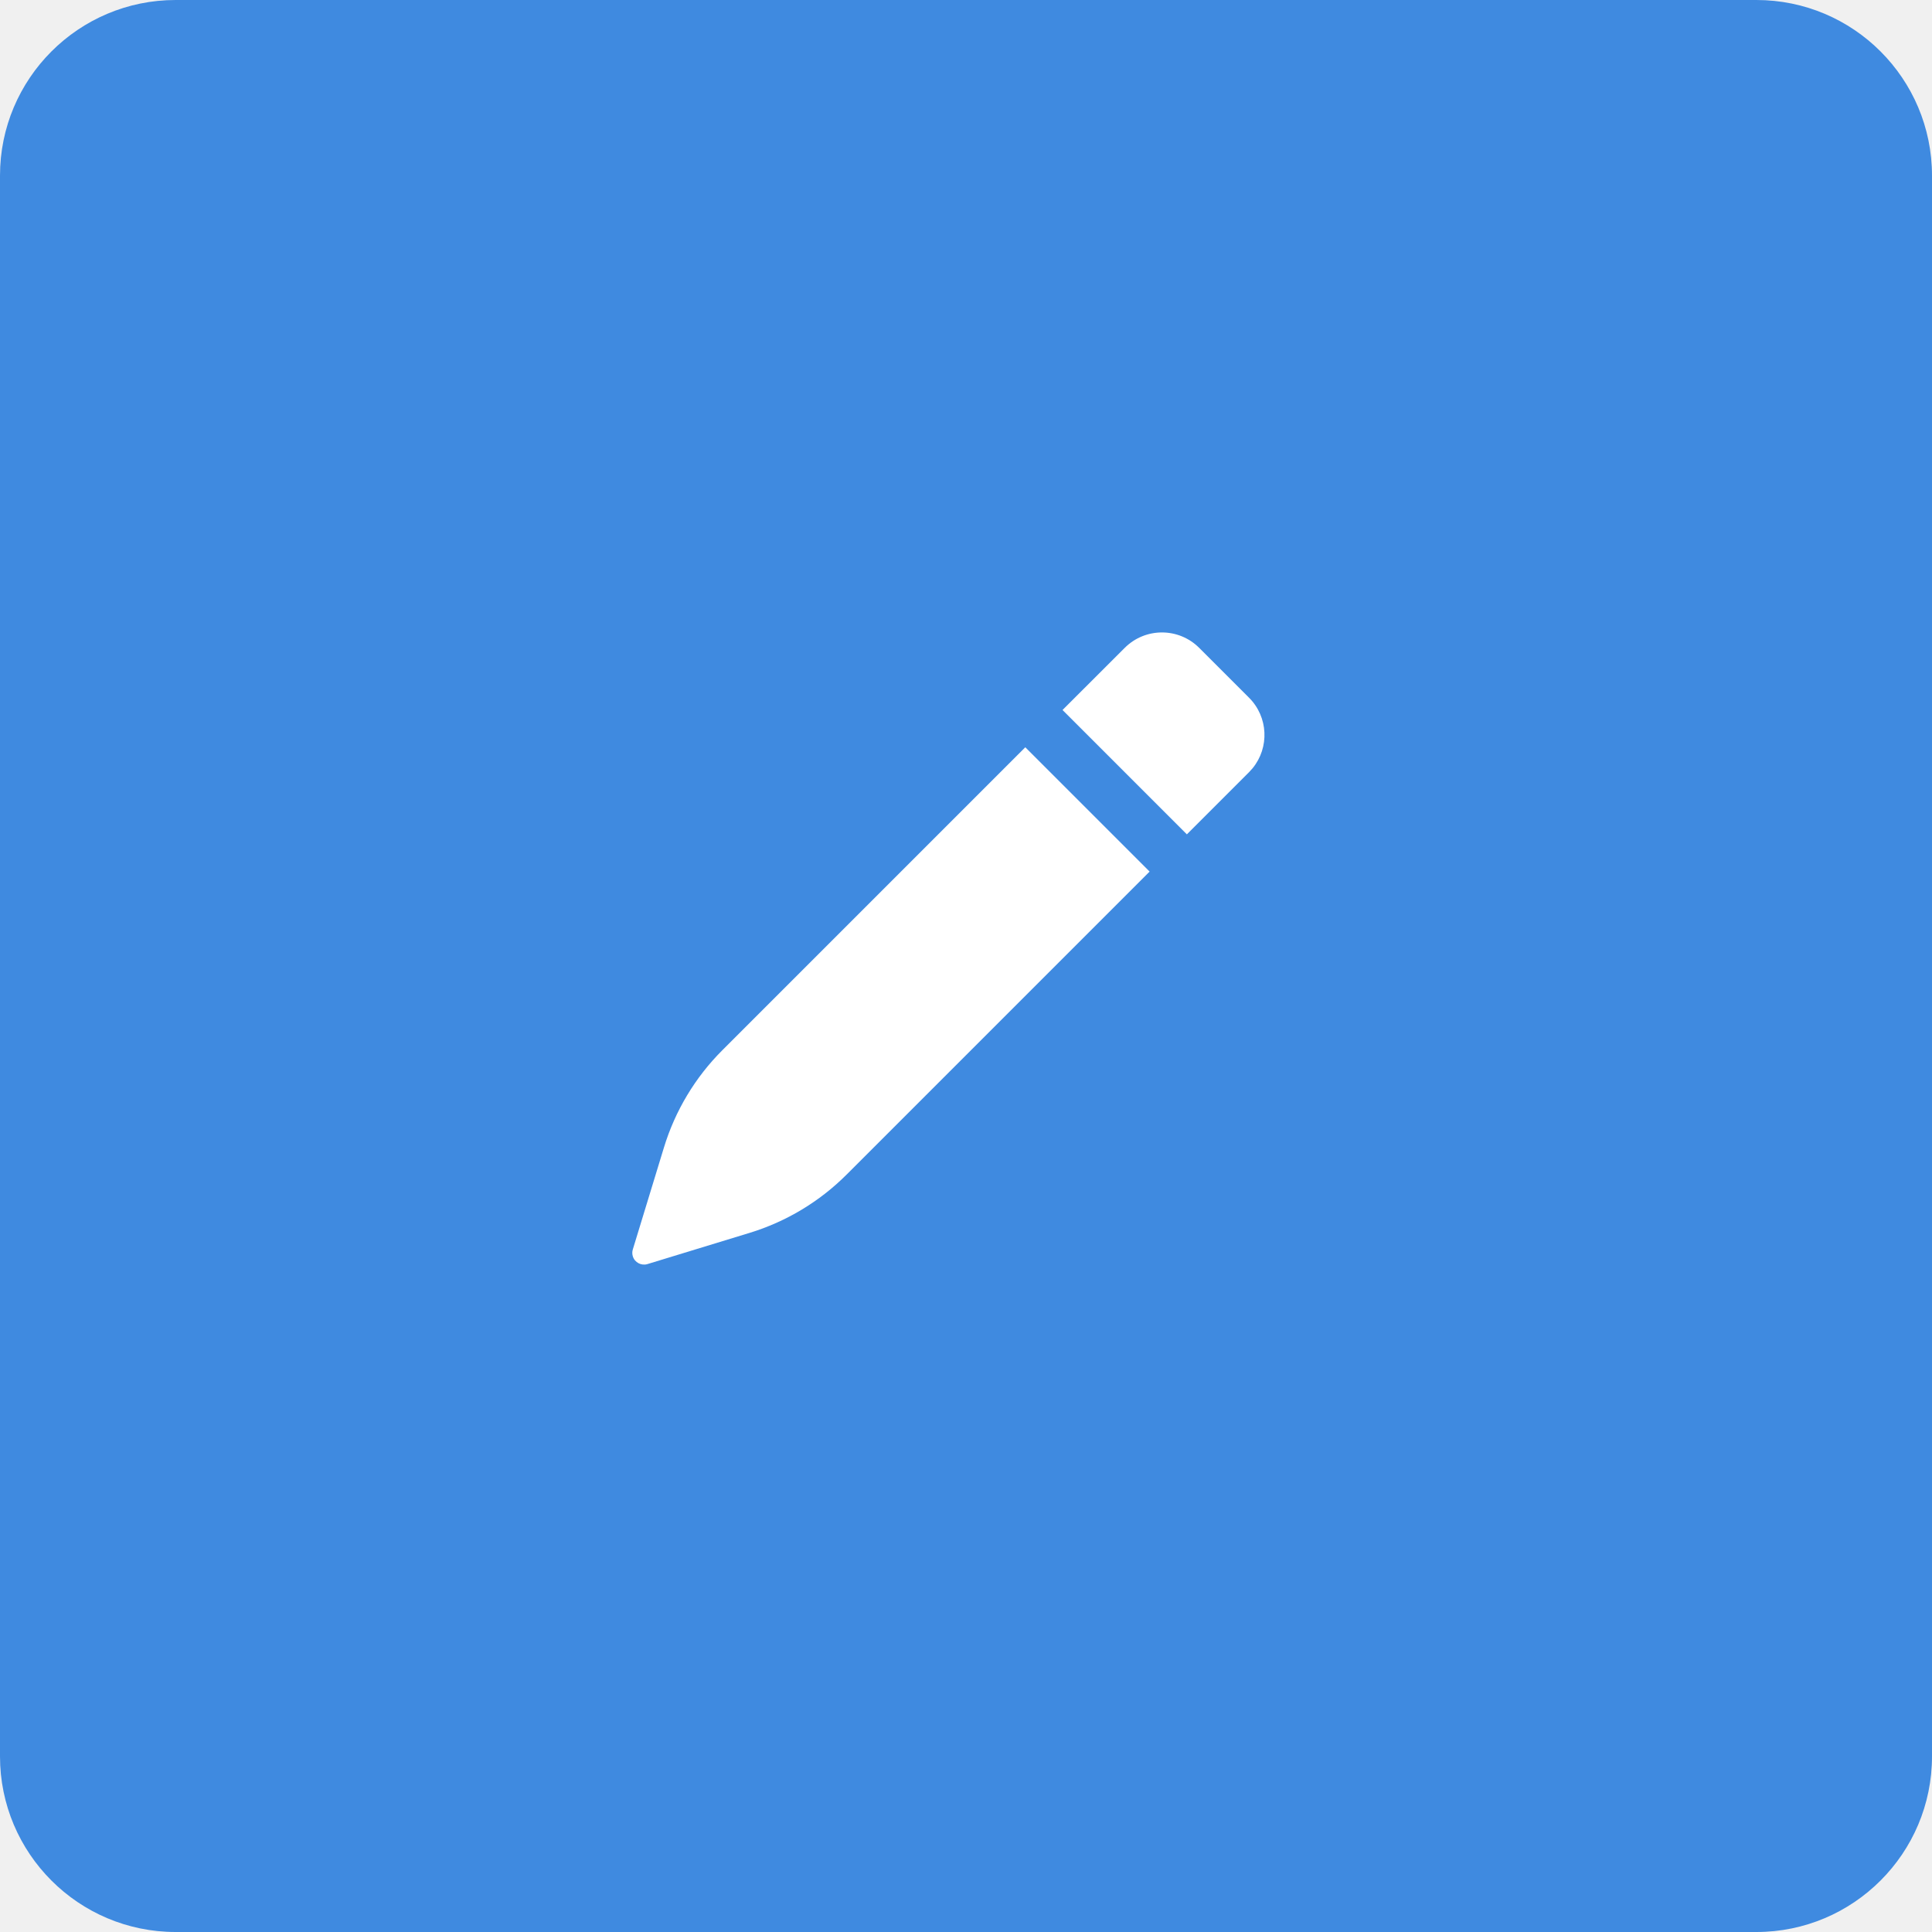
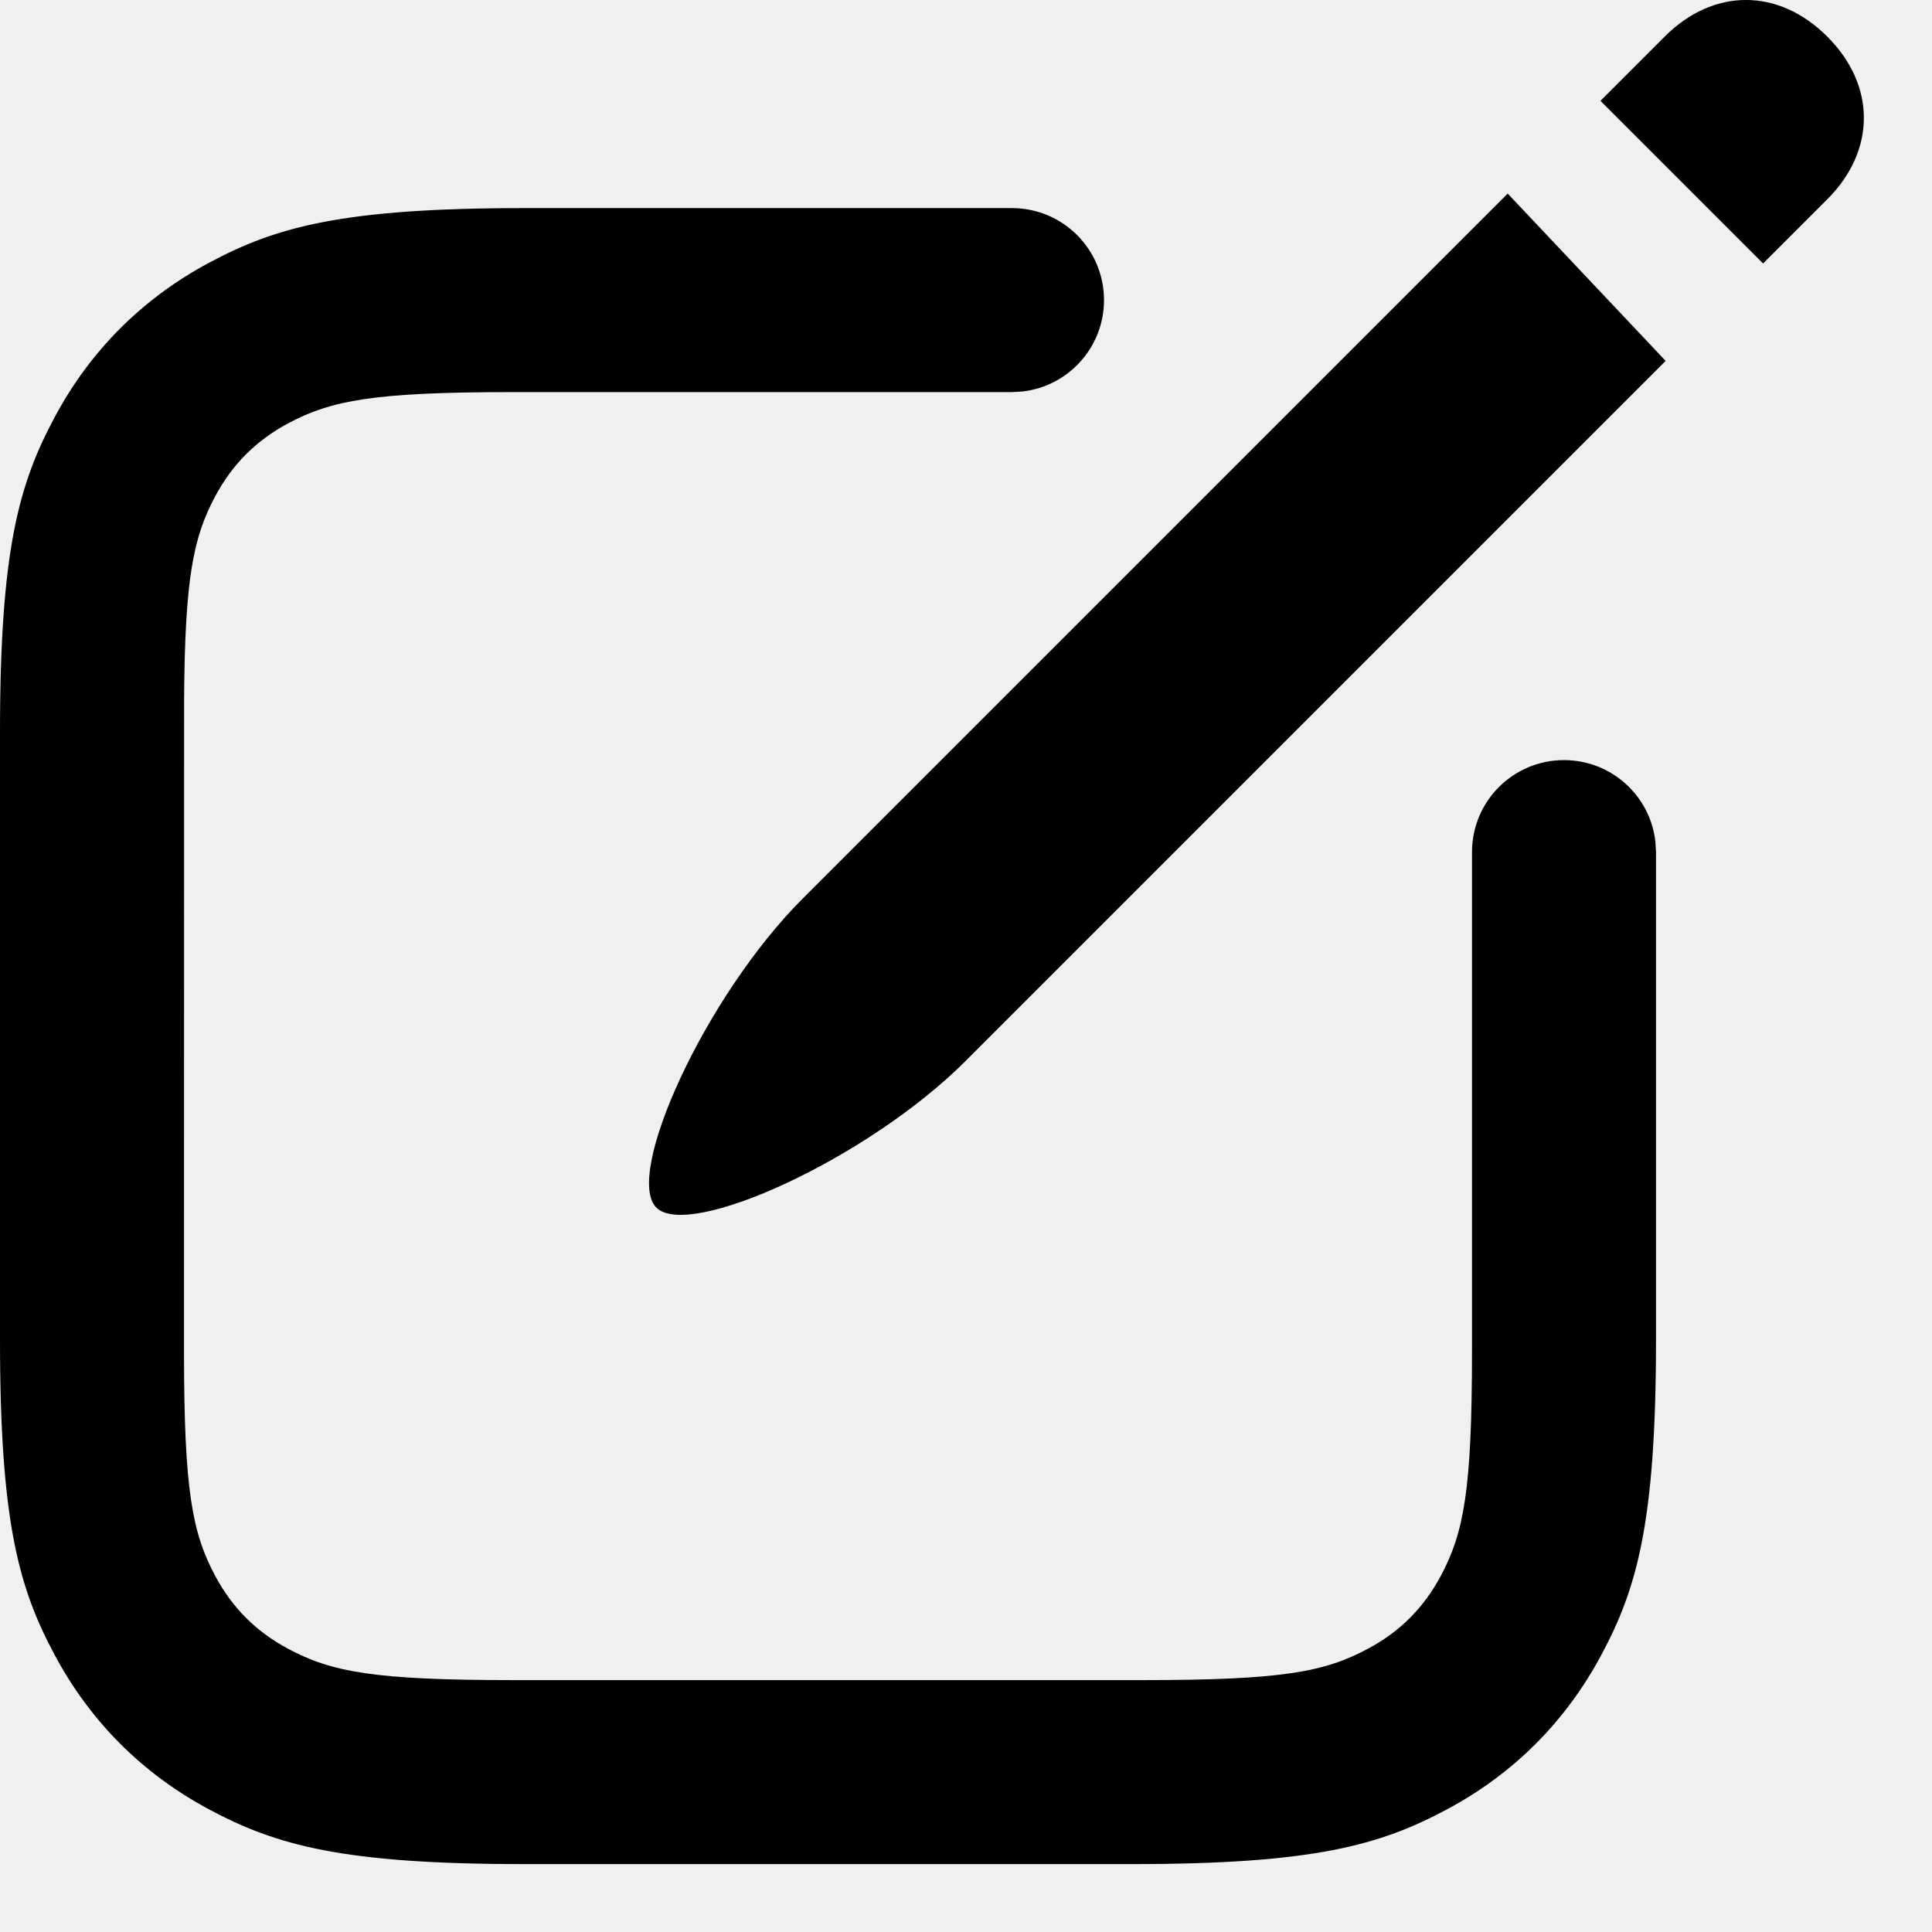
- <svg xmlns="http://www.w3.org/2000/svg" width="55" height="55" viewBox="0 0 55 55" fill="none">
-   <path d="M0 5C0 2.239 2.239 0 5 0H50C52.761 0 55 2.239 55 5V50C55 52.761 52.761 55 50 55H5C2.239 55 0 52.761 0 50V5Z" fill="#3F8AE0" />
-   <path d="M29.188 21.273L32.727 24.812L24.104 33.435C23.331 34.209 22.38 34.78 21.334 35.099L18.431 35.986C18.255 36.039 18.068 35.94 18.015 35.764C17.995 35.7 17.995 35.632 18.015 35.569L18.901 32.667C19.22 31.621 19.791 30.669 20.565 29.896L29.188 21.273ZM34.139 18.444L35.557 19.862C36.107 20.411 36.141 21.28 35.66 21.869L35.557 21.983L33.788 23.752L30.248 20.212L32.018 18.444C32.604 17.858 33.553 17.858 34.139 18.444Z" fill="white" />
+ <svg xmlns="http://www.w3.org/2000/svg" width="21" height="21" viewBox="0 0 21 21" fill="none">
+   <path d="M16 9.262C16 8.709 16.448 8.262 17 8.262C17.513 8.262 17.936 8.648 17.993 9.145L18 9.262V14.564C18 16.545 17.794 17.264 17.406 17.988C17.019 18.712 16.451 19.281 15.726 19.668C15.002 20.055 14.284 20.262 12.303 20.262H5.698C3.716 20.262 2.998 20.055 2.274 19.668C1.549 19.281 0.981 18.712 0.594 17.988C0.206 17.264 0 16.545 0 14.564V7.959C0 5.978 0.206 5.26 0.594 4.535C0.981 3.811 1.549 3.243 2.274 2.855C2.998 2.468 3.716 2.262 5.698 2.262H11V4.262H5.575C4.062 4.262 3.601 4.351 3.131 4.602C2.784 4.788 2.526 5.046 2.34 5.393C2.103 5.837 2.01 6.272 2.001 7.594L2 14.687C2 16.2 2.089 16.661 2.34 17.131C2.526 17.477 2.784 17.736 3.131 17.921C3.601 18.173 4.062 18.262 5.575 18.262H12.425C13.938 18.262 14.399 18.173 14.869 17.921C15.216 17.736 15.474 17.477 15.66 17.131C15.911 16.661 16 16.2 16 14.687V9.262ZM16.388 2.104L18.105 3.923C15.601 6.426 11.265 10.762 10.493 11.535C9.432 12.595 7.487 13.479 7.134 13.126C6.78 12.772 7.664 10.828 8.725 9.767L8.868 9.624C9.937 8.555 14.018 4.474 16.388 2.104ZM11 2.262C11.552 2.262 12 2.709 12 3.262C12 3.775 11.614 4.197 11.117 4.255L11 4.262V2.262ZM19.862 0.398C20.392 0.928 20.392 1.635 19.862 2.166L19.58 2.448C19.467 2.56 19.327 2.7 19.164 2.864L17.396 1.096C17.764 0.728 18.013 0.479 18.094 0.398C18.624 -0.133 19.331 -0.133 19.862 0.398Z" fill="black" />
</svg>
